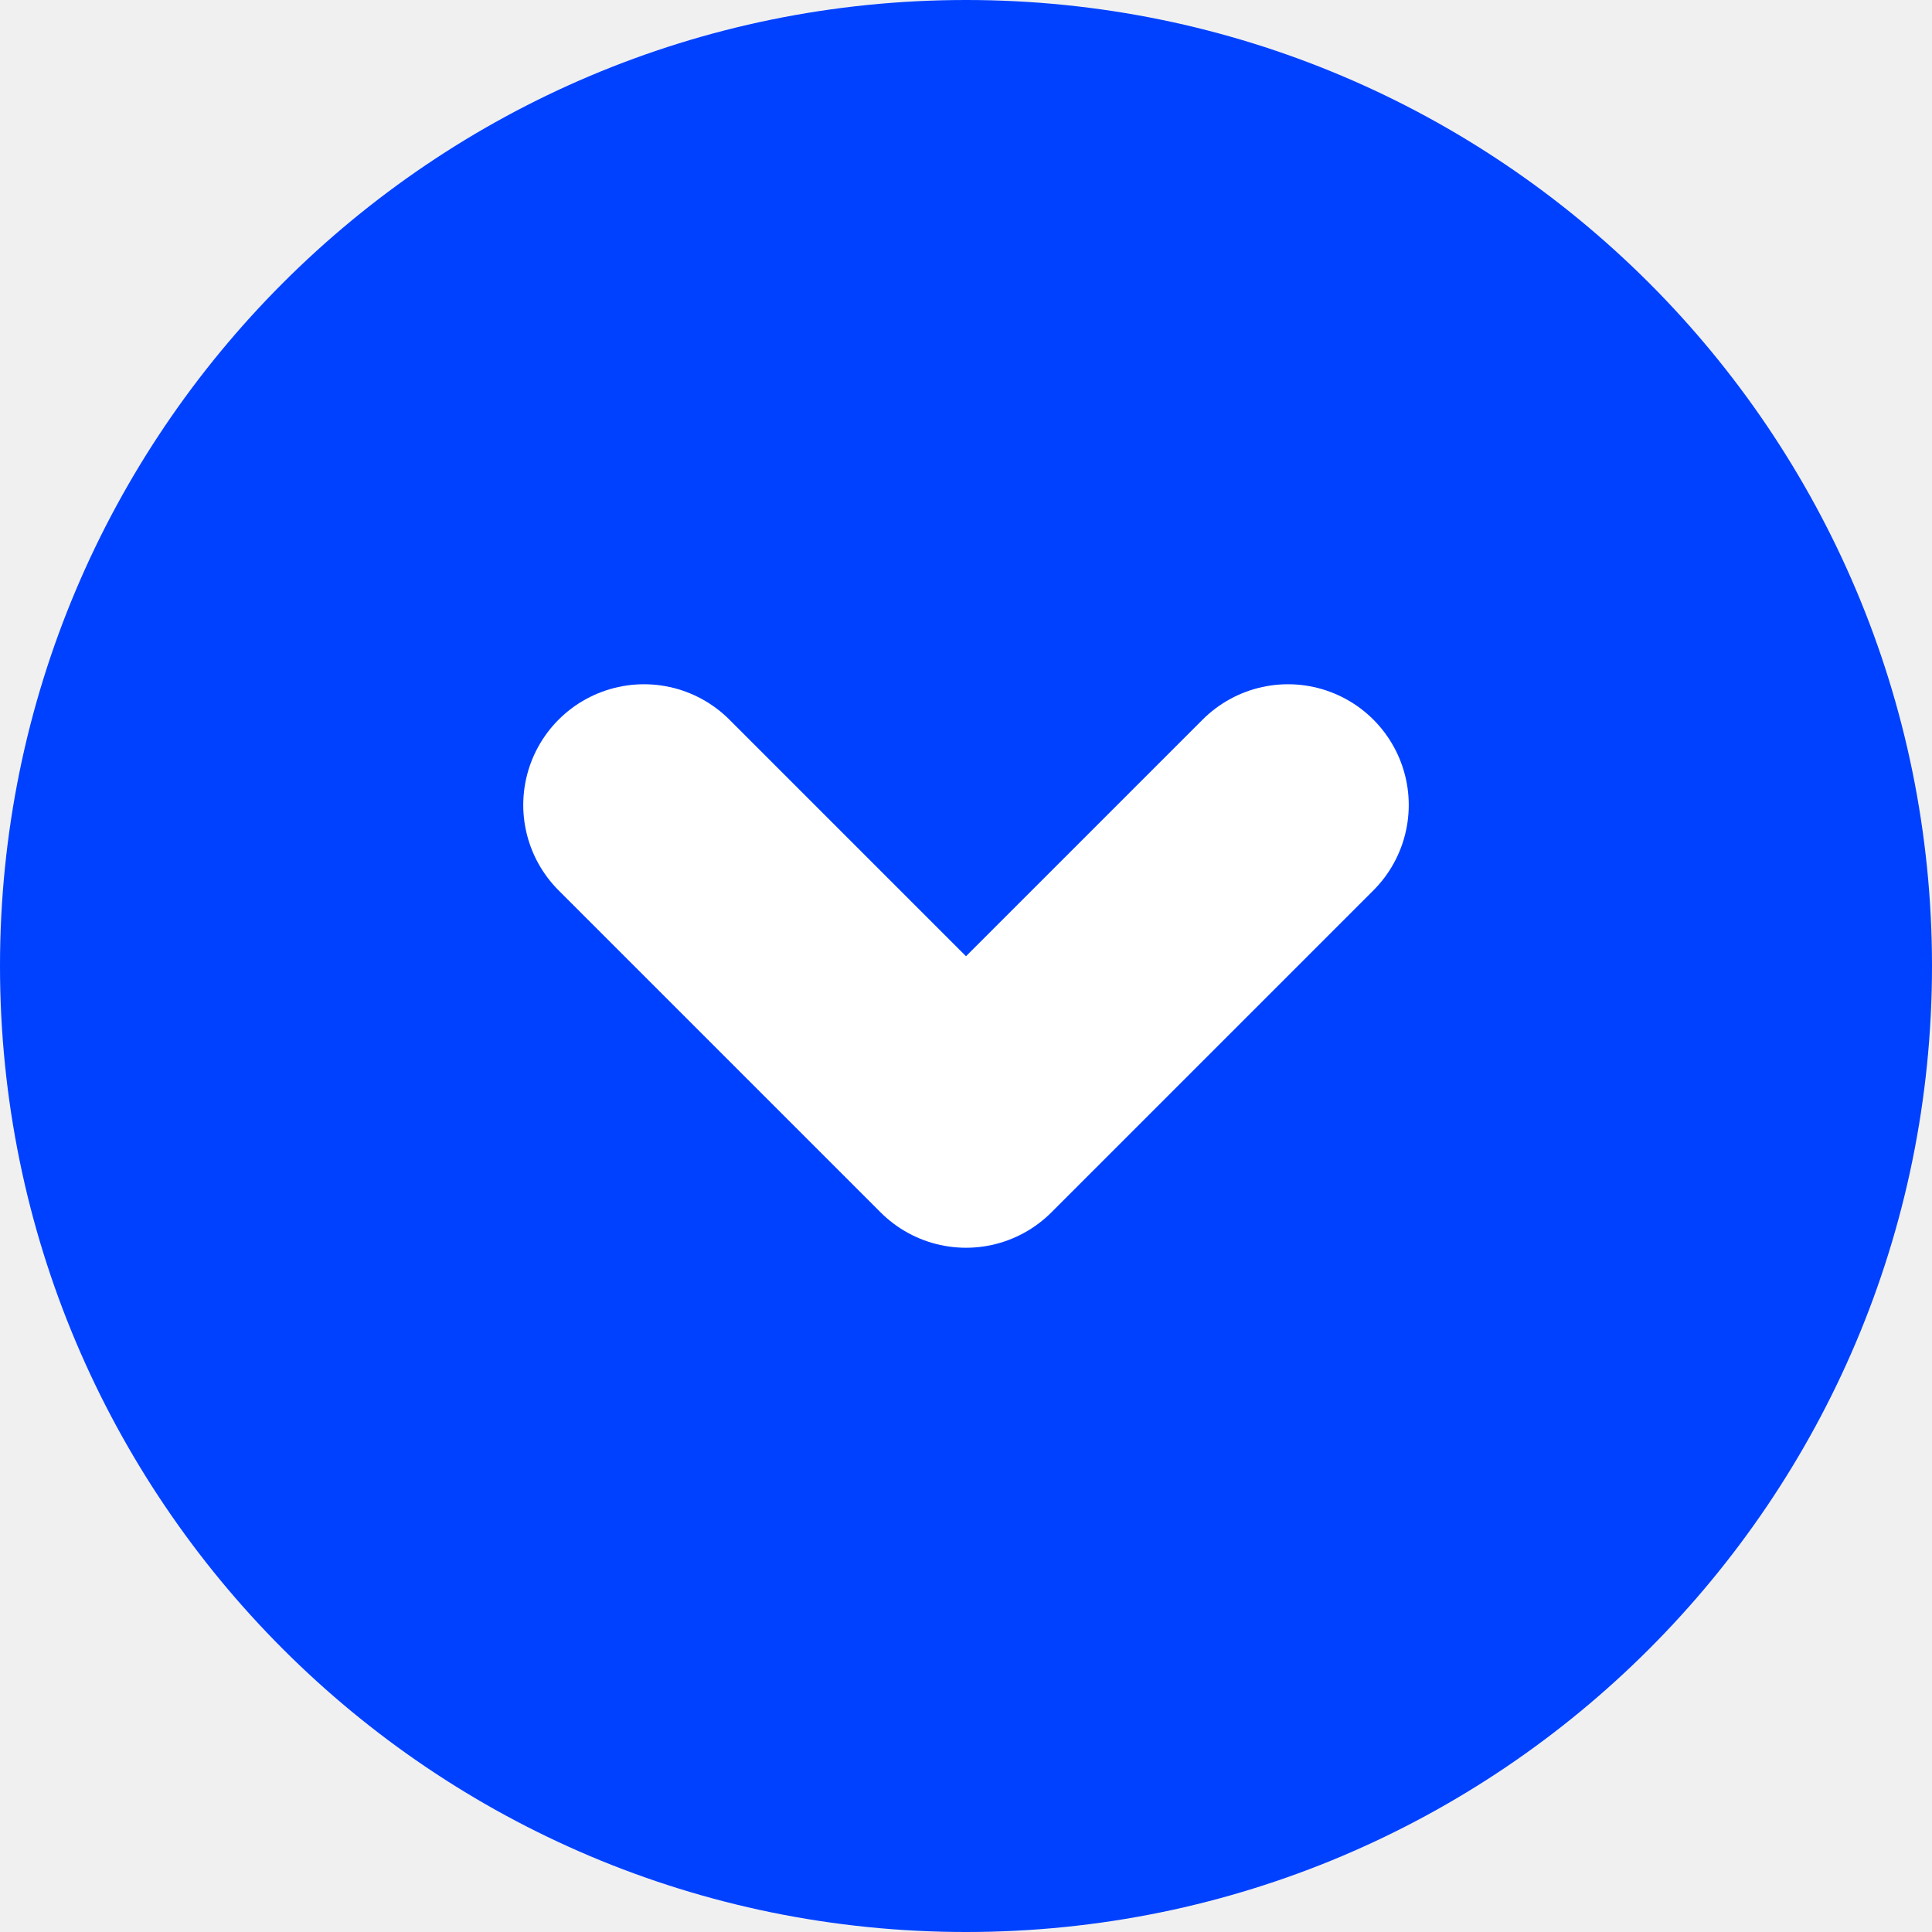
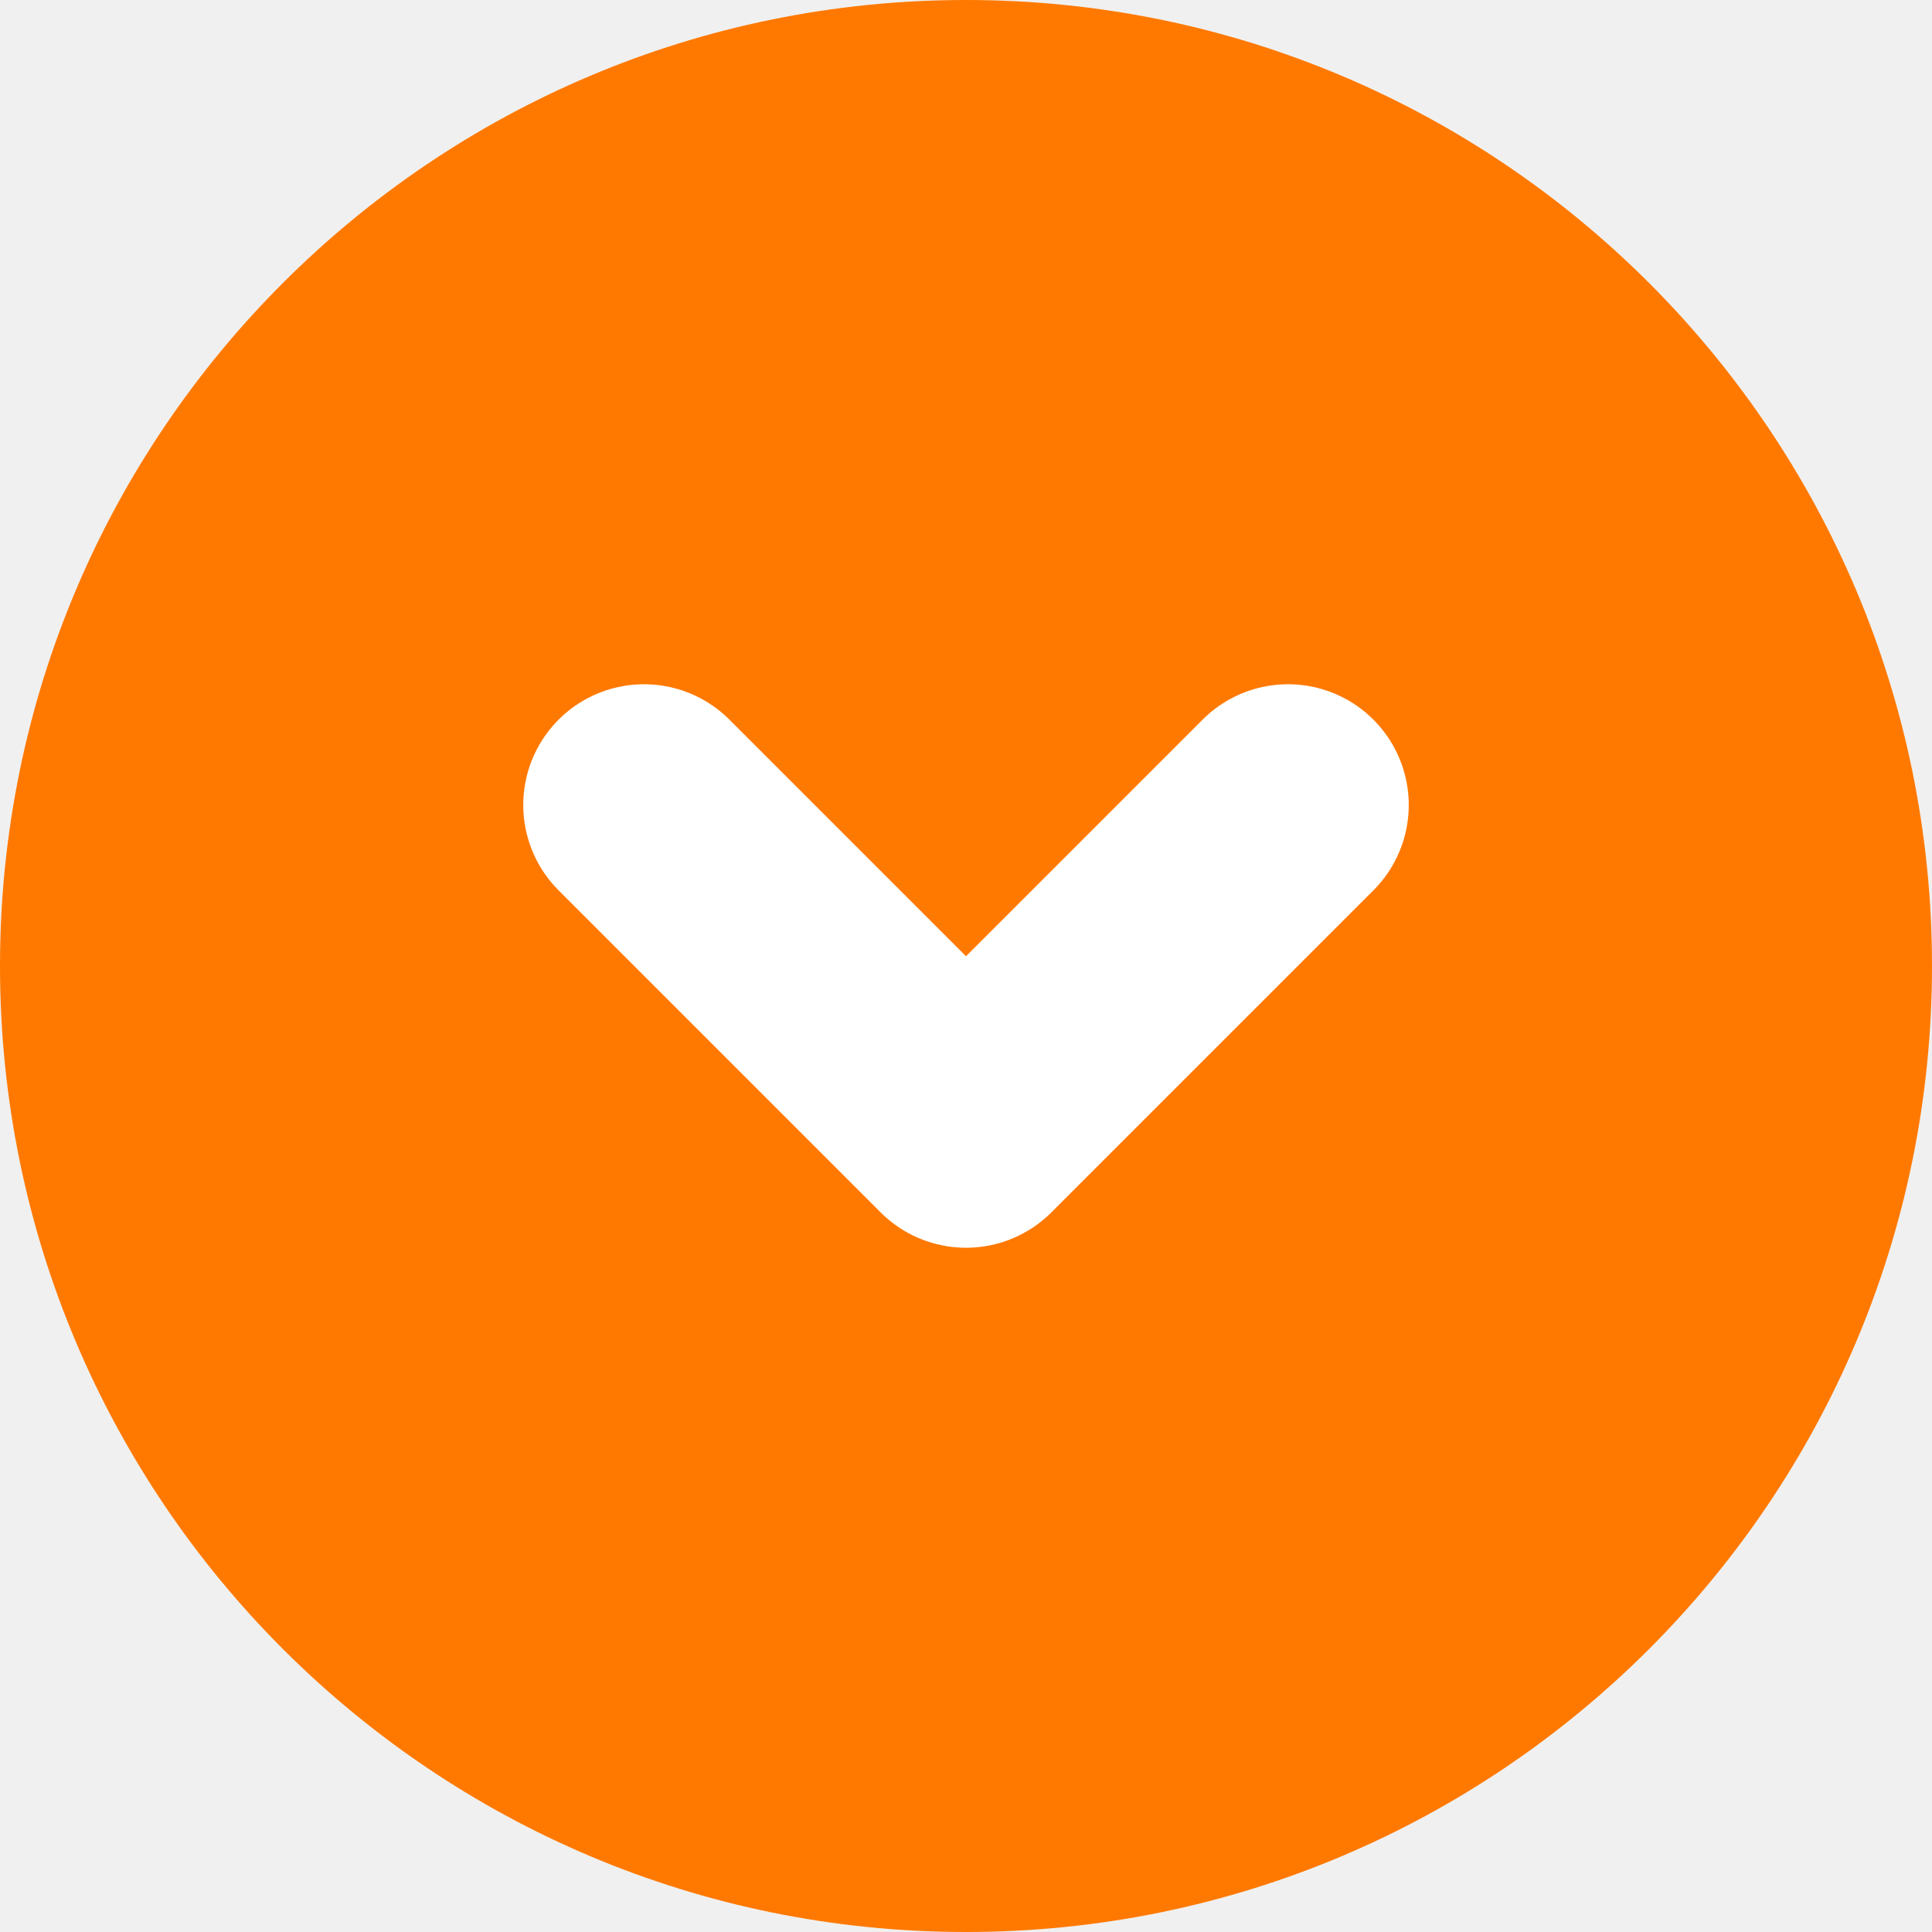
<svg xmlns="http://www.w3.org/2000/svg" width="24px" height="24px" viewBox="0 0 24 24" version="1.1">
  <defs />
  <g id="Accordion-Arrow-Down" stroke="none" stroke-width="1" fill="none" fill-rule="evenodd">
-     <rect id="Rectangle-2" fill="#0041FF" x="0" y="0" width="24" height="24" rx="12" />
+     <rect id="Rectangle-2" fill="#FF7900" x="0" y="0" width="24" height="24" rx="12" />
    <polyline id="Path-3" stroke="#FFFFFF" stroke-width="3" stroke-linecap="round" stroke-linejoin="round" transform="translate(12, 12) scale(-1, -1) rotate(-90) translate(-12, -12) " points="10 8 14 12 10 16" />
  </g>
</svg>
